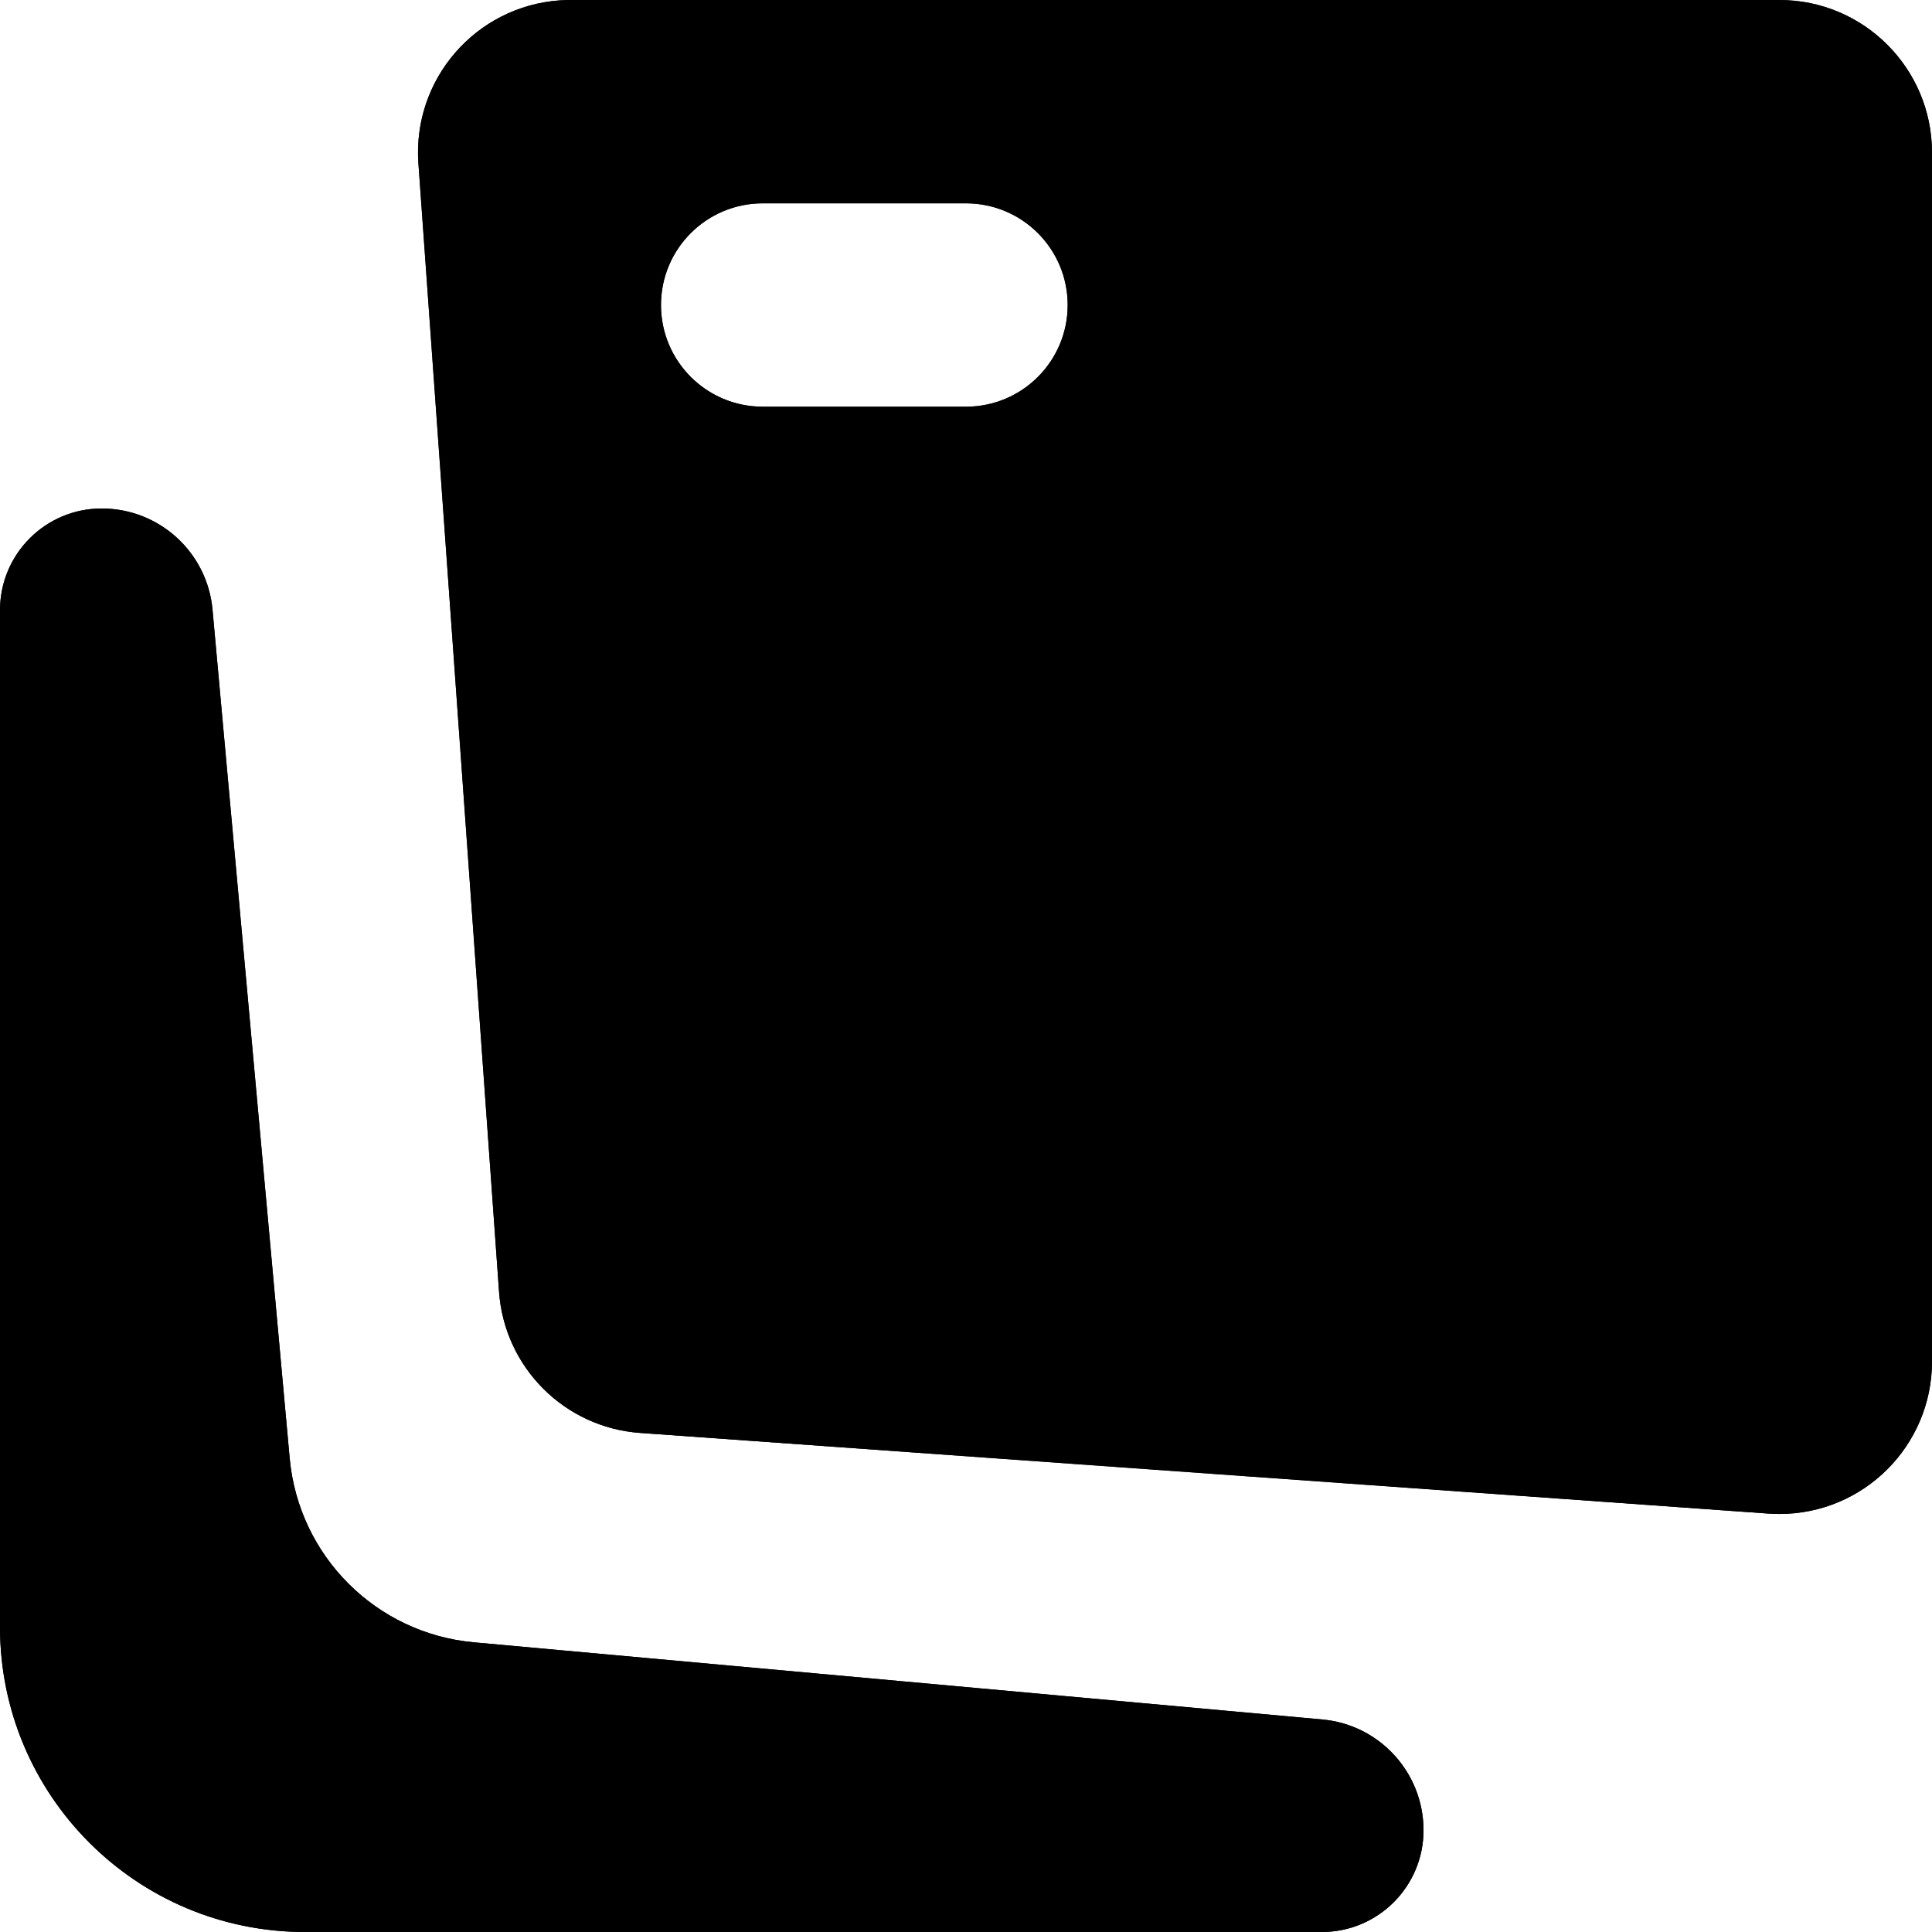
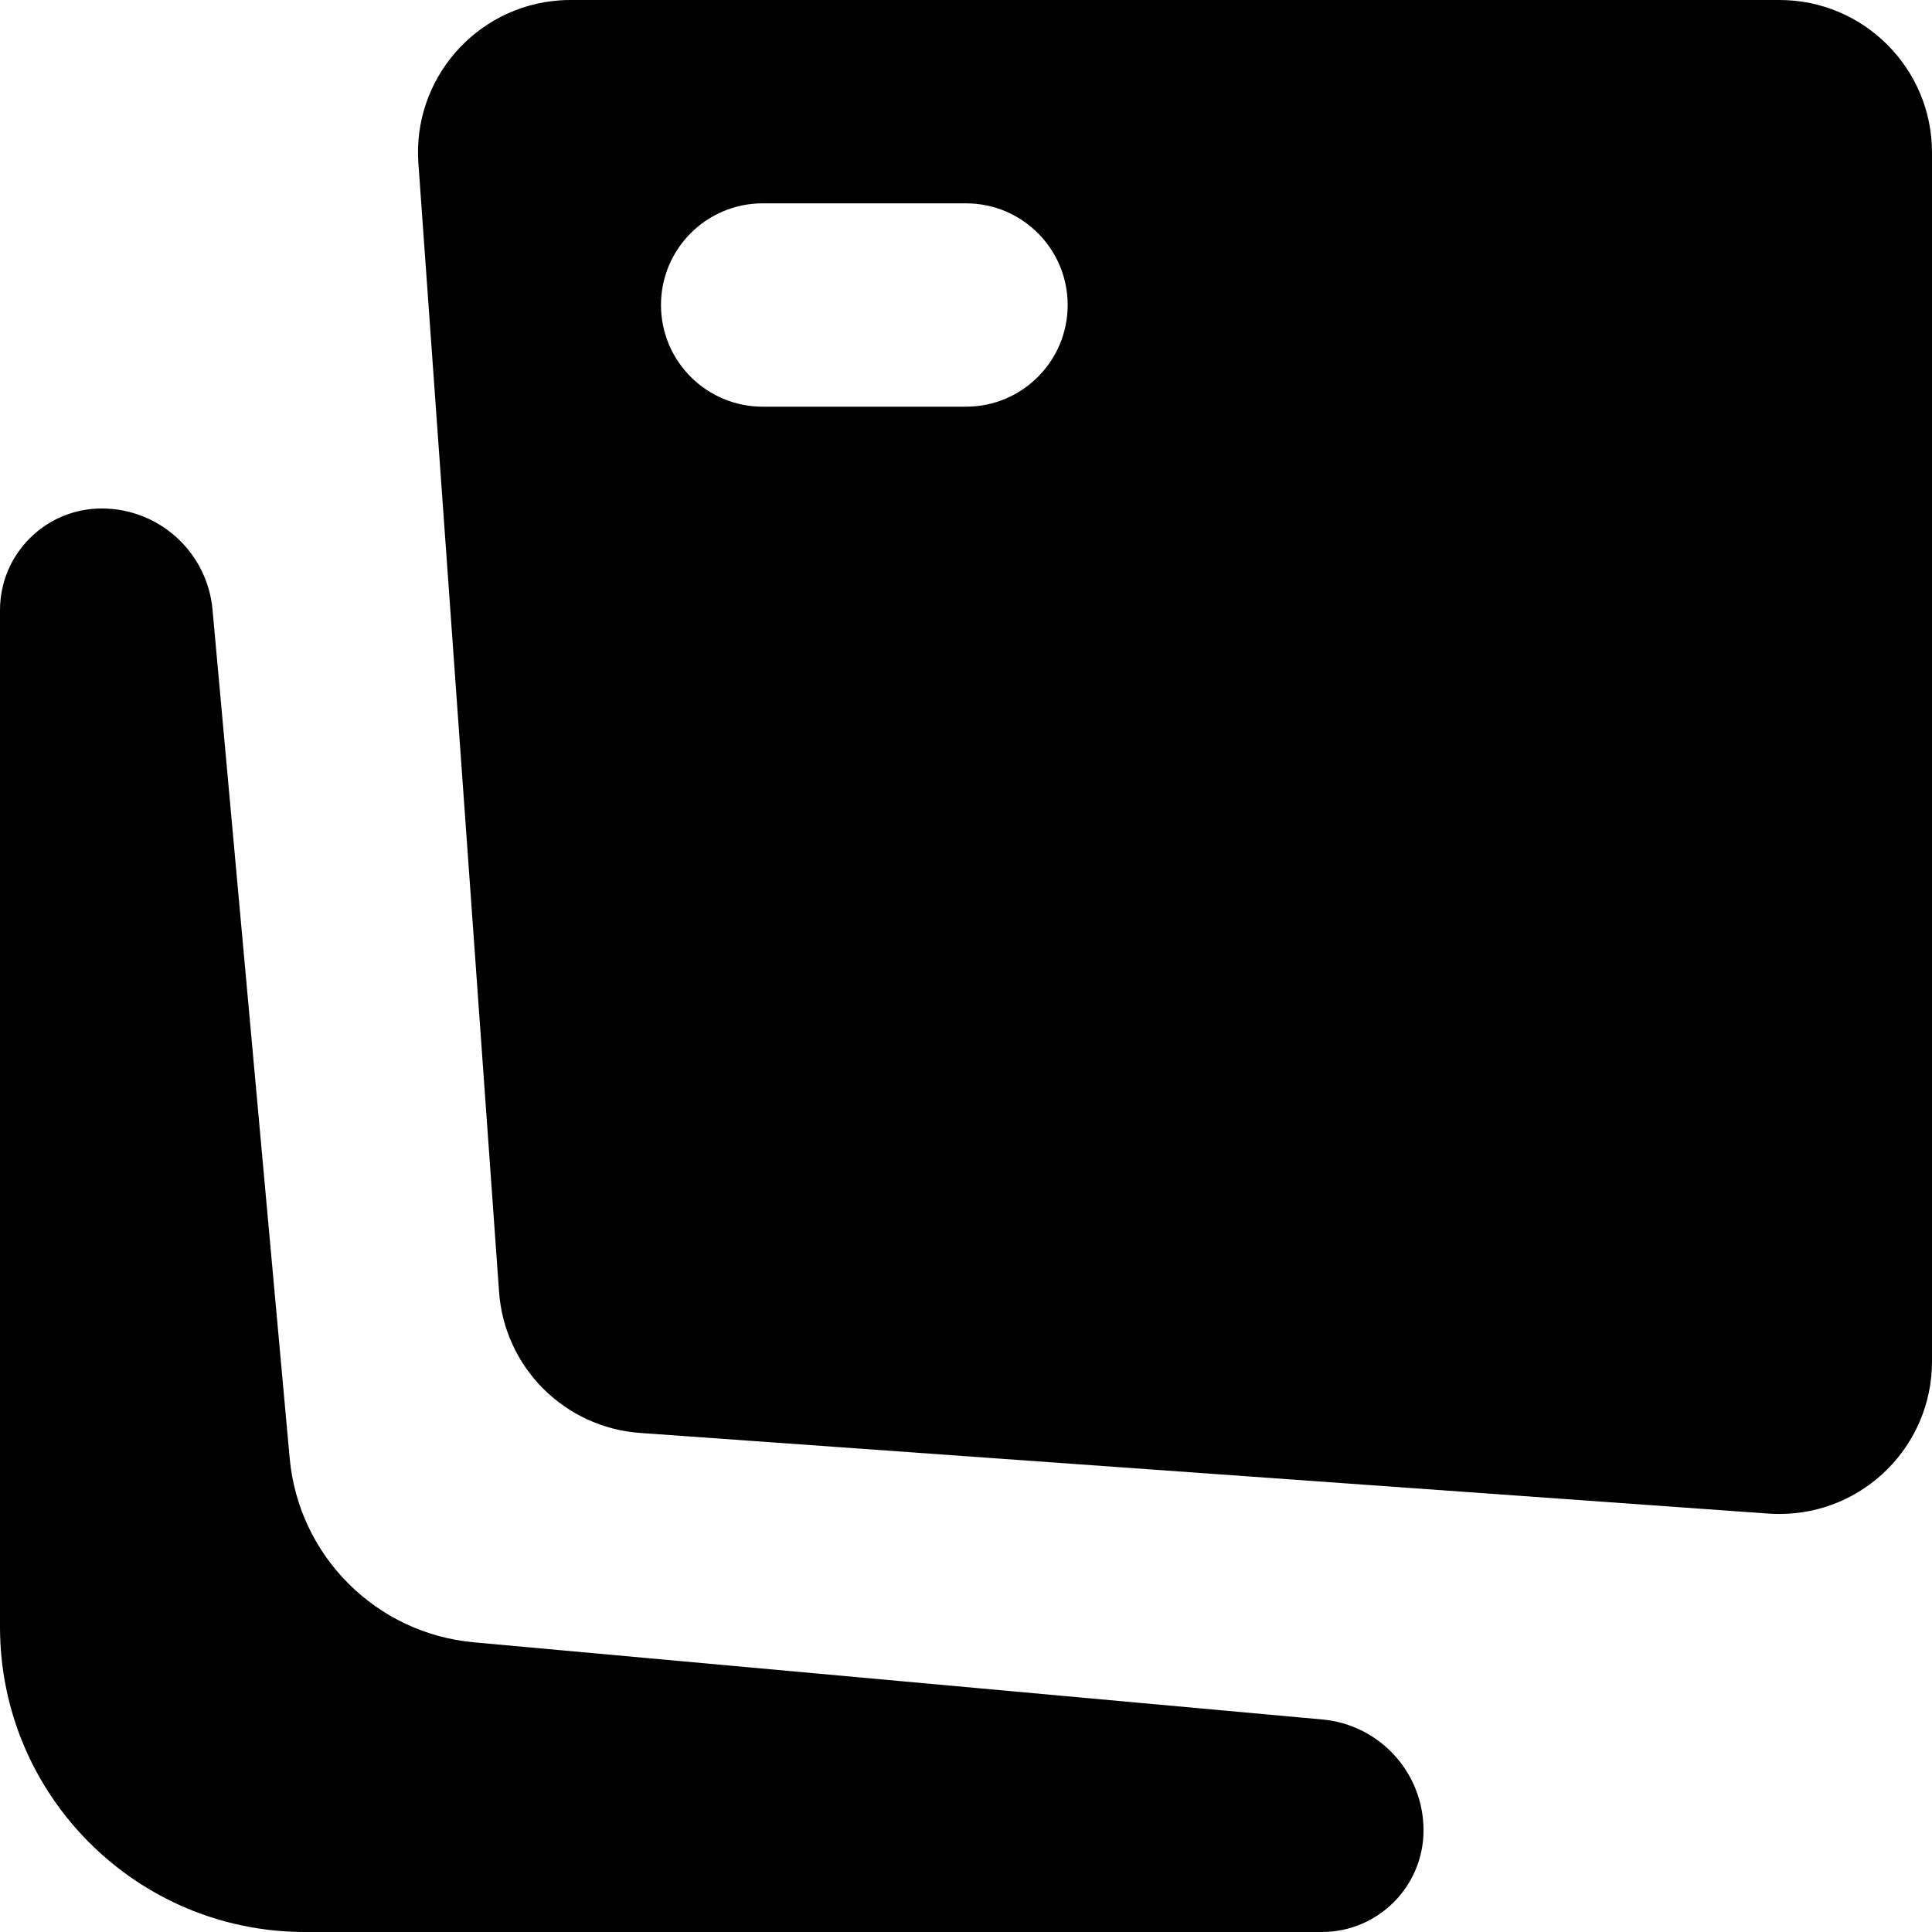
- <svg xmlns="http://www.w3.org/2000/svg" xmlns:xlink="http://www.w3.org/1999/xlink" viewBox="0 0 16 16" version="1.1">
-   <defs>
-     <linearGradient x1="50%" y1="0%" x2="50%" y2="100%" id="linearGradient-1">
-       <stop stop-color="currentColor" stop-opacity="0.85" offset="0%" />
-       <stop stop-color="currentColor" offset="100%" />
-     </linearGradient>
-     <path d="M11.789,15.158 C11.789,15.623 11.412,16 10.947,16 L2.526,16 C1.131,16 0,14.869 0,13.474 L0,5.053 C0,4.588 0.377,4.211 0.842,4.211 C1.319,4.211 1.717,4.574 1.76,5.049 L2.399,12.076 C2.473,12.886 3.114,13.527 3.924,13.601 L10.951,14.24 C11.426,14.283 11.789,14.681 11.789,15.158 Z M4.725,3.73969861e-16 L14.737,0 C15.434,-3.73969861e-16 16,0.566 16,1.263 L16,11.275 C16,11.973 15.434,12.538 14.737,12.538 C14.707,12.538 14.677,12.537 14.647,12.535 L5.302,11.867 C4.676,11.823 4.177,11.324 4.133,10.698 L3.465,1.353 C3.415,0.657 3.939,0.053 4.635,0.003 C4.665,0.001 4.695,1.12190958e-15 4.725,3.73969861e-16 Z M6.316,1.684 C5.851,1.684 5.474,2.061 5.474,2.526 C5.474,2.991 5.851,3.368 6.316,3.368 L8,3.368 C8.465,3.368 8.842,2.991 8.842,2.526 C8.842,2.061 8.465,1.684 8,1.684 L6.316,1.684 Z" id="path-2" />
-   </defs>
-   <g id="Symbols" stroke="none" stroke-width="1" fill="none" fill-rule="evenodd">
-     <g id="Icon/System/Copy">
-       <g id="Group-5">
-         <g id="Combined-Shape">
-           <use fill="currentColor" xlink:href="#path-2" />
-           <use fill="url(#linearGradient-1)" xlink:href="#path-2" />
-         </g>
-       </g>
-     </g>
-   </g>
+ <svg xmlns="http://www.w3.org/2000/svg" viewBox="0 0 16 16" version="1.1">
+   <path fill="currentColor" d="M11.789,15.158 C11.789,15.623 11.412,16 10.947,16 L2.526,16 C1.131,16 0,14.869 0,13.474 L0,5.053 C0,4.588 0.377,4.211 0.842,4.211 C1.319,4.211 1.717,4.574 1.76,5.049 L2.399,12.076 C2.473,12.886 3.114,13.527 3.924,13.601 L10.951,14.24 C11.426,14.283 11.789,14.681 11.789,15.158 Z M4.725,3.73969861e-16 L14.737,0 C15.434,-3.73969861e-16 16,0.566 16,1.263 L16,11.275 C16,11.973 15.434,12.538 14.737,12.538 C14.707,12.538 14.677,12.537 14.647,12.535 L5.302,11.867 C4.676,11.823 4.177,11.324 4.133,10.698 L3.465,1.353 C3.415,0.657 3.939,0.053 4.635,0.003 C4.665,0.001 4.695,1.12190958e-15 4.725,3.73969861e-16 Z M6.316,1.684 C5.851,1.684 5.474,2.061 5.474,2.526 C5.474,2.991 5.851,3.368 6.316,3.368 L8,3.368 C8.465,3.368 8.842,2.991 8.842,2.526 C8.842,2.061 8.465,1.684 8,1.684 L6.316,1.684 Z" />
</svg>
